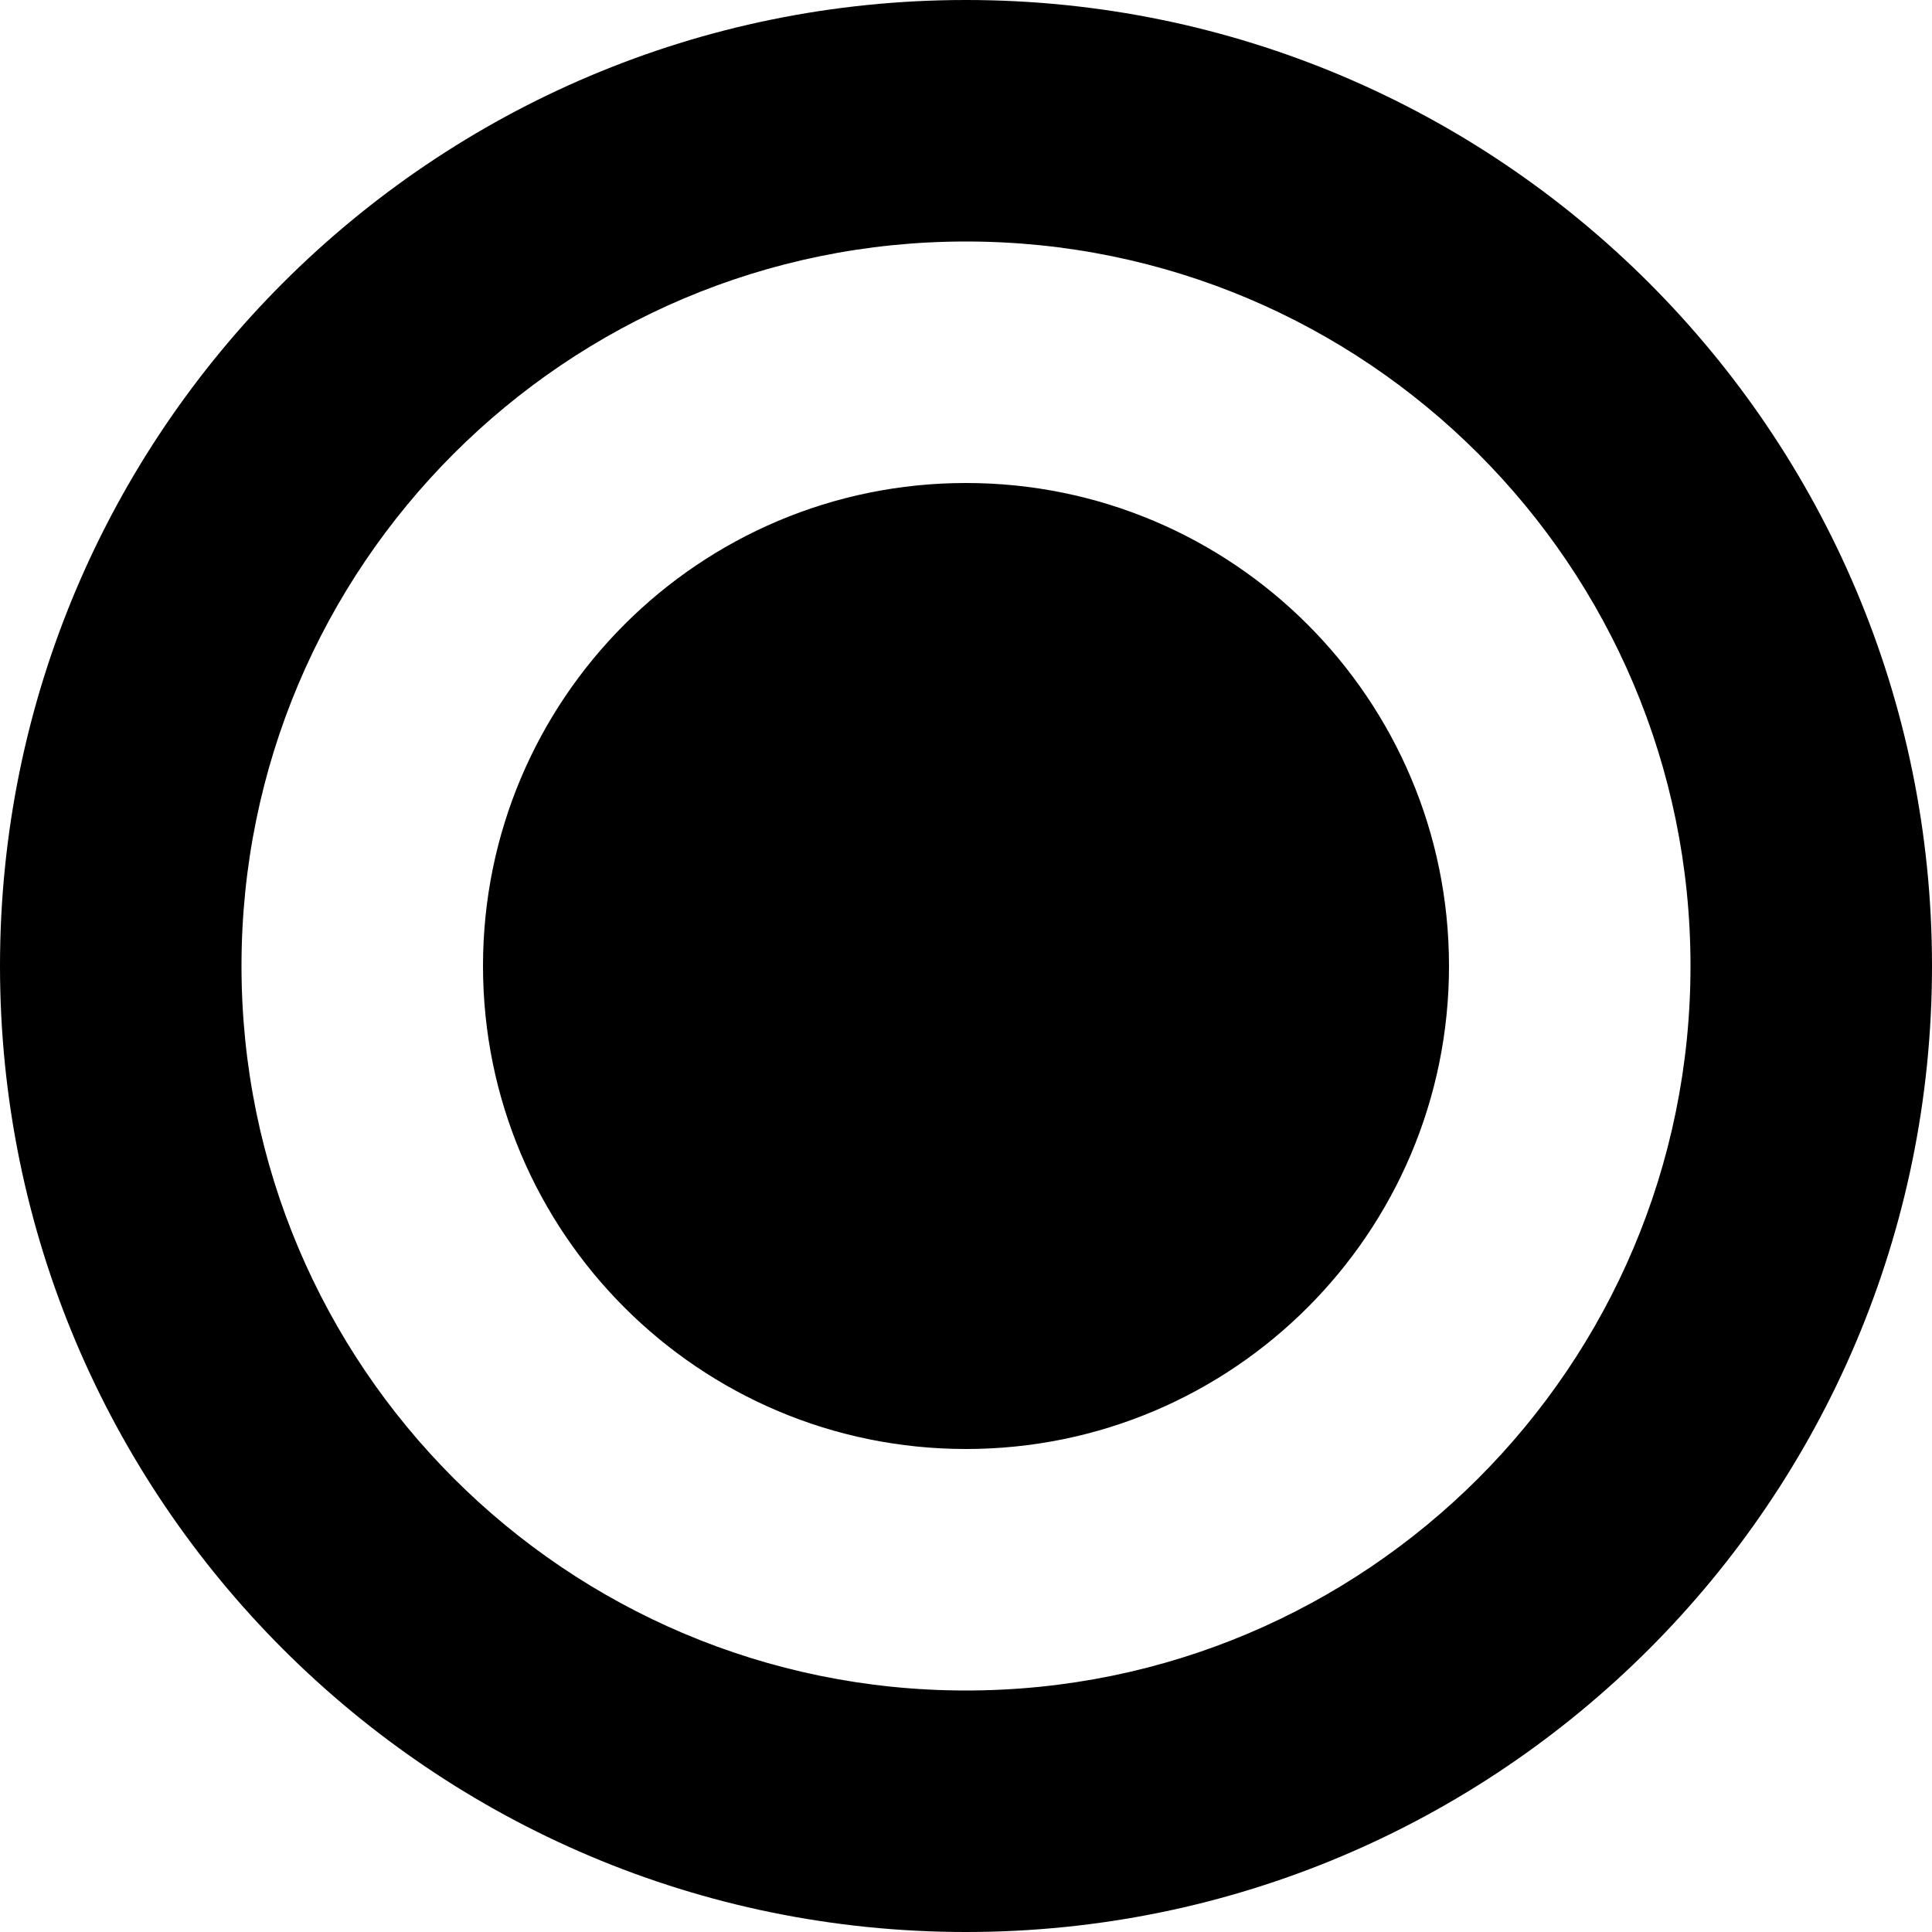
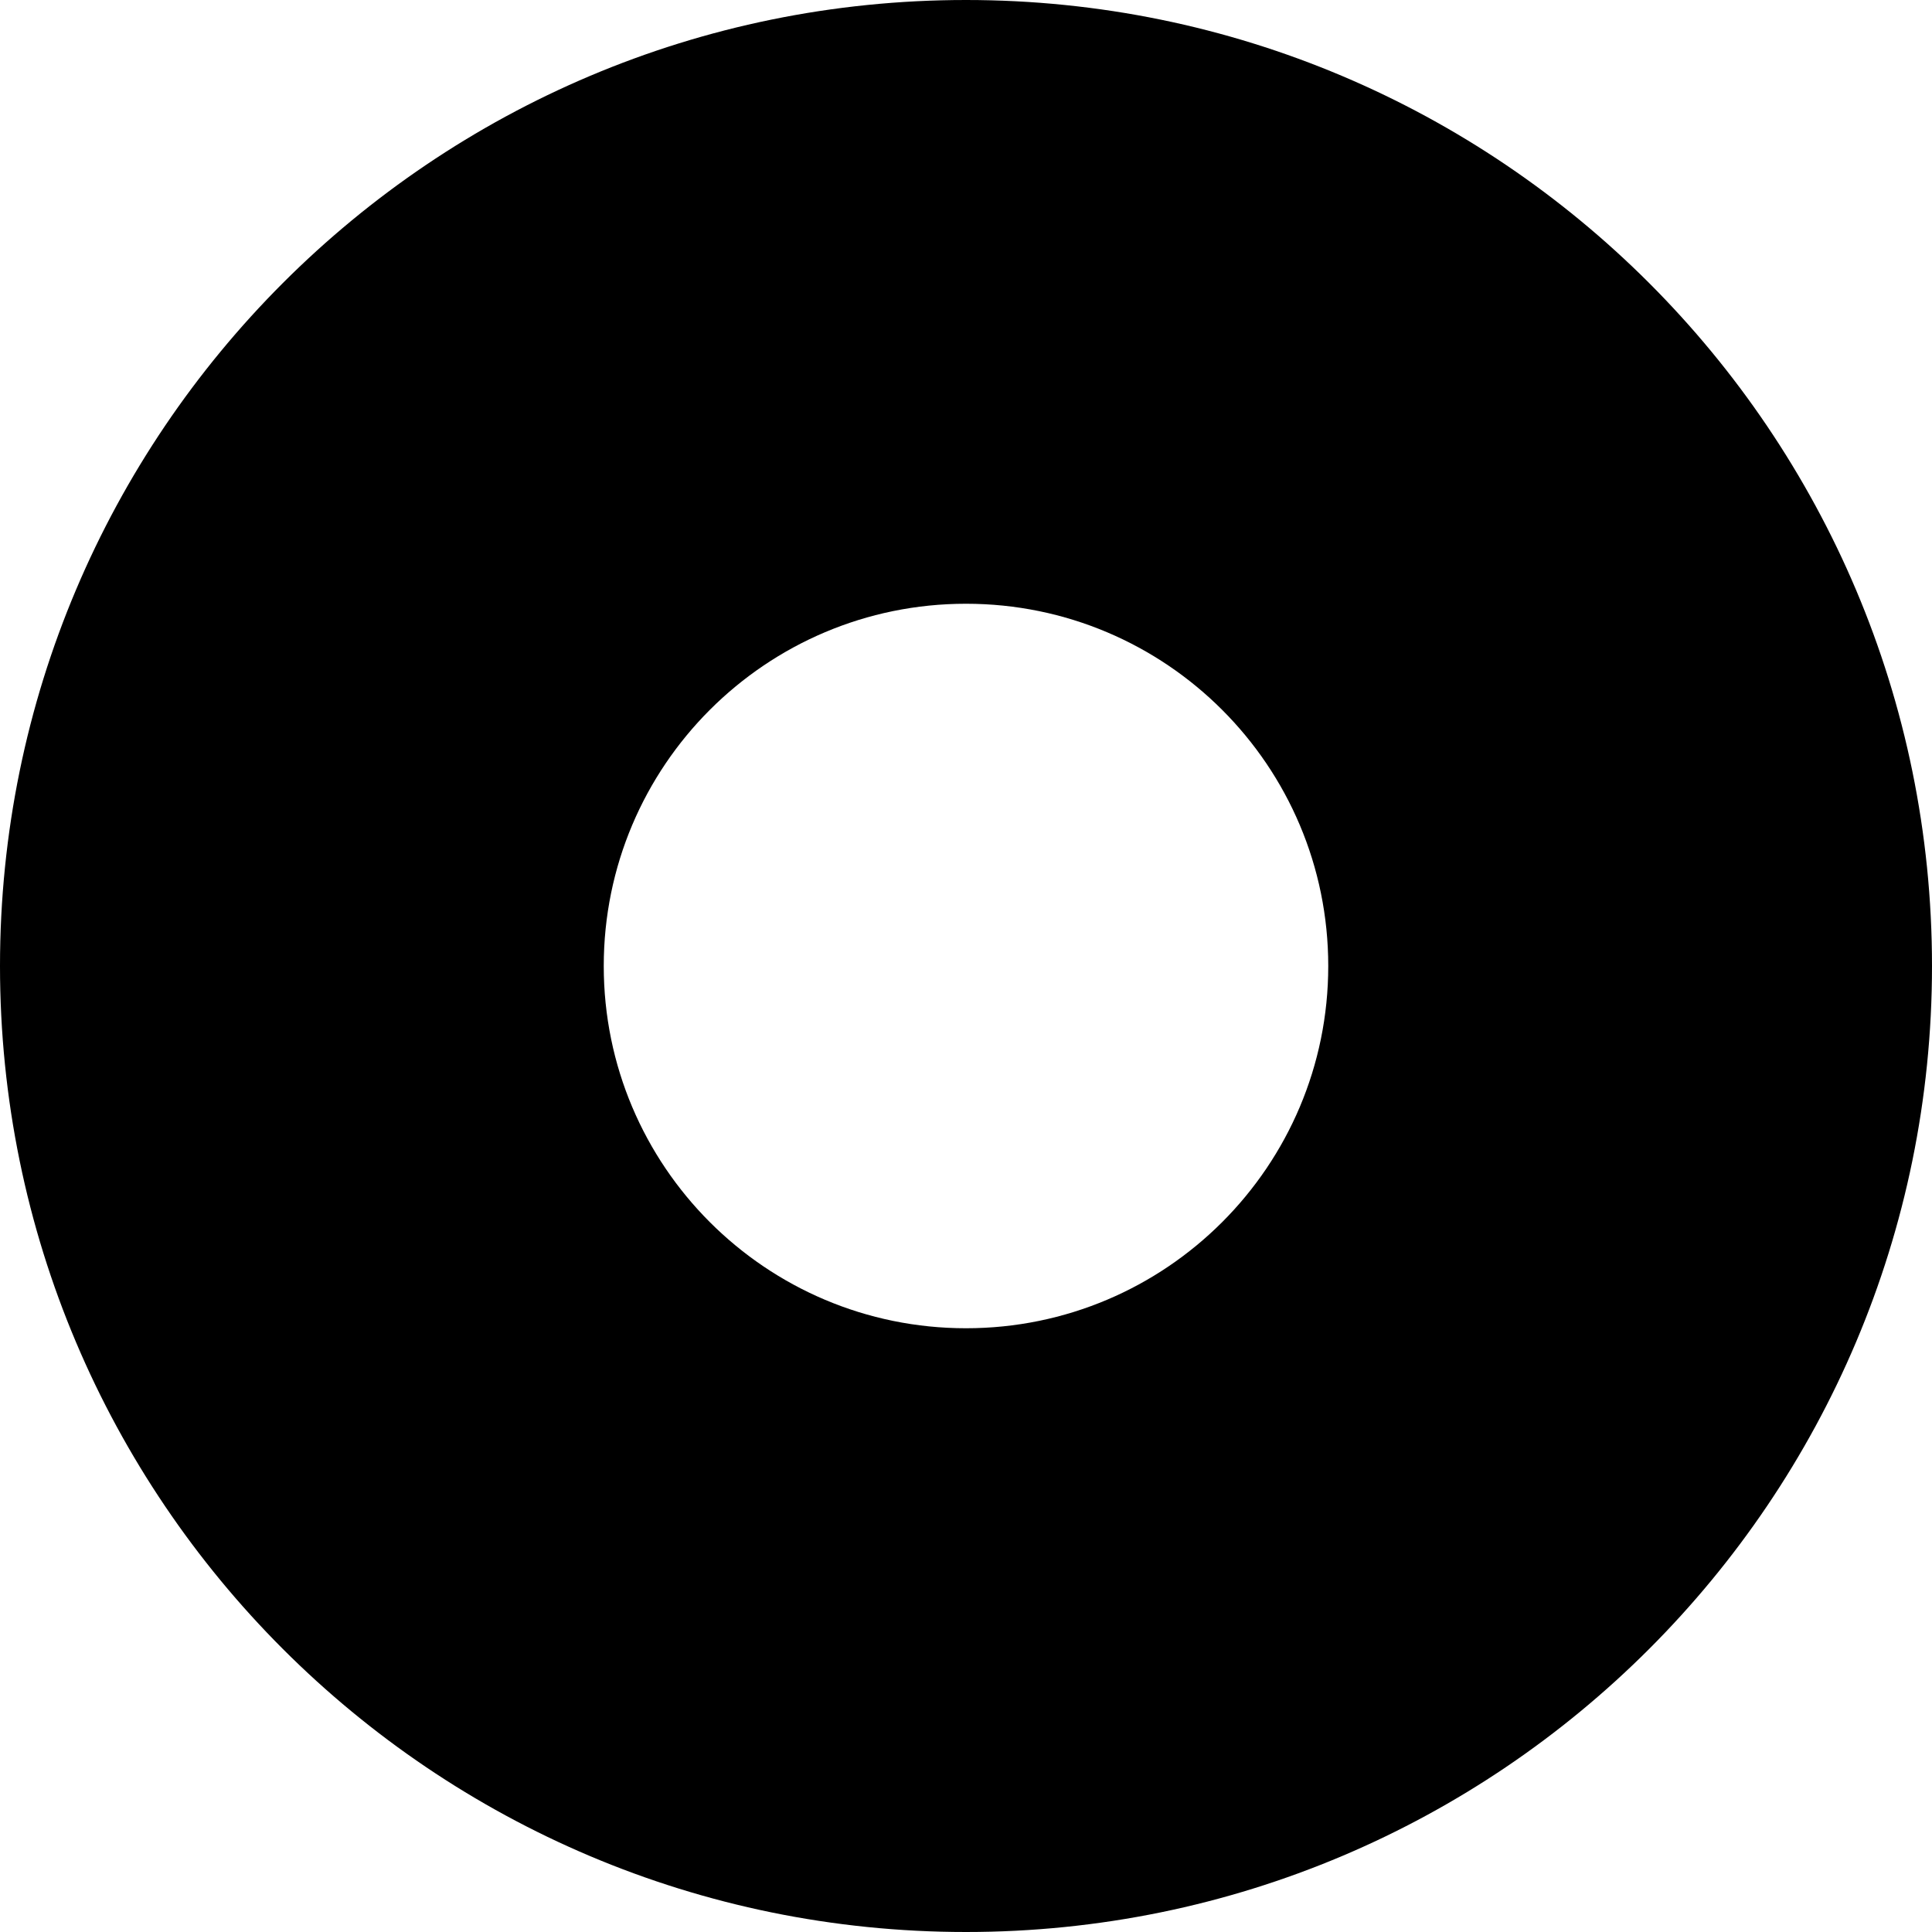
- <svg xmlns="http://www.w3.org/2000/svg" width="16" height="16" viewBox="0 0 16 16">
-   <path d="M8 0a8 8 0 0 0-8 8 8 8 0 0 0 8 8 8 8 0 0 0 8-8 8 8 0 0 0-8-8zm0 2a6 6 0 0 1 6 6 6 6 0 0 1-6 6 6 6 0 0 1-6-6 6 6 0 0 1 6-6zm0 2a4 4 0 0 0-4 4 4 4 0 0 0 4 4 4 4 0 0 0 4-4 4 4 0 0 0-4-4z" />
+ <svg xmlns="http://www.w3.org/2000/svg" width="16" height="16" version="1.1" viewBox="0 0 16 16">
+   <path d="m8 0c-4.418 0-8 3.582-8 8s3.582 8 8 8 8-3.582 8-8-3.582-8-8-8zm0 5a3 3 0 0 1 3 3 3 3 0 0 1-3 3 3 3 0 0 1-3-3 3 3 0 0 1 3-3z" />
</svg>
